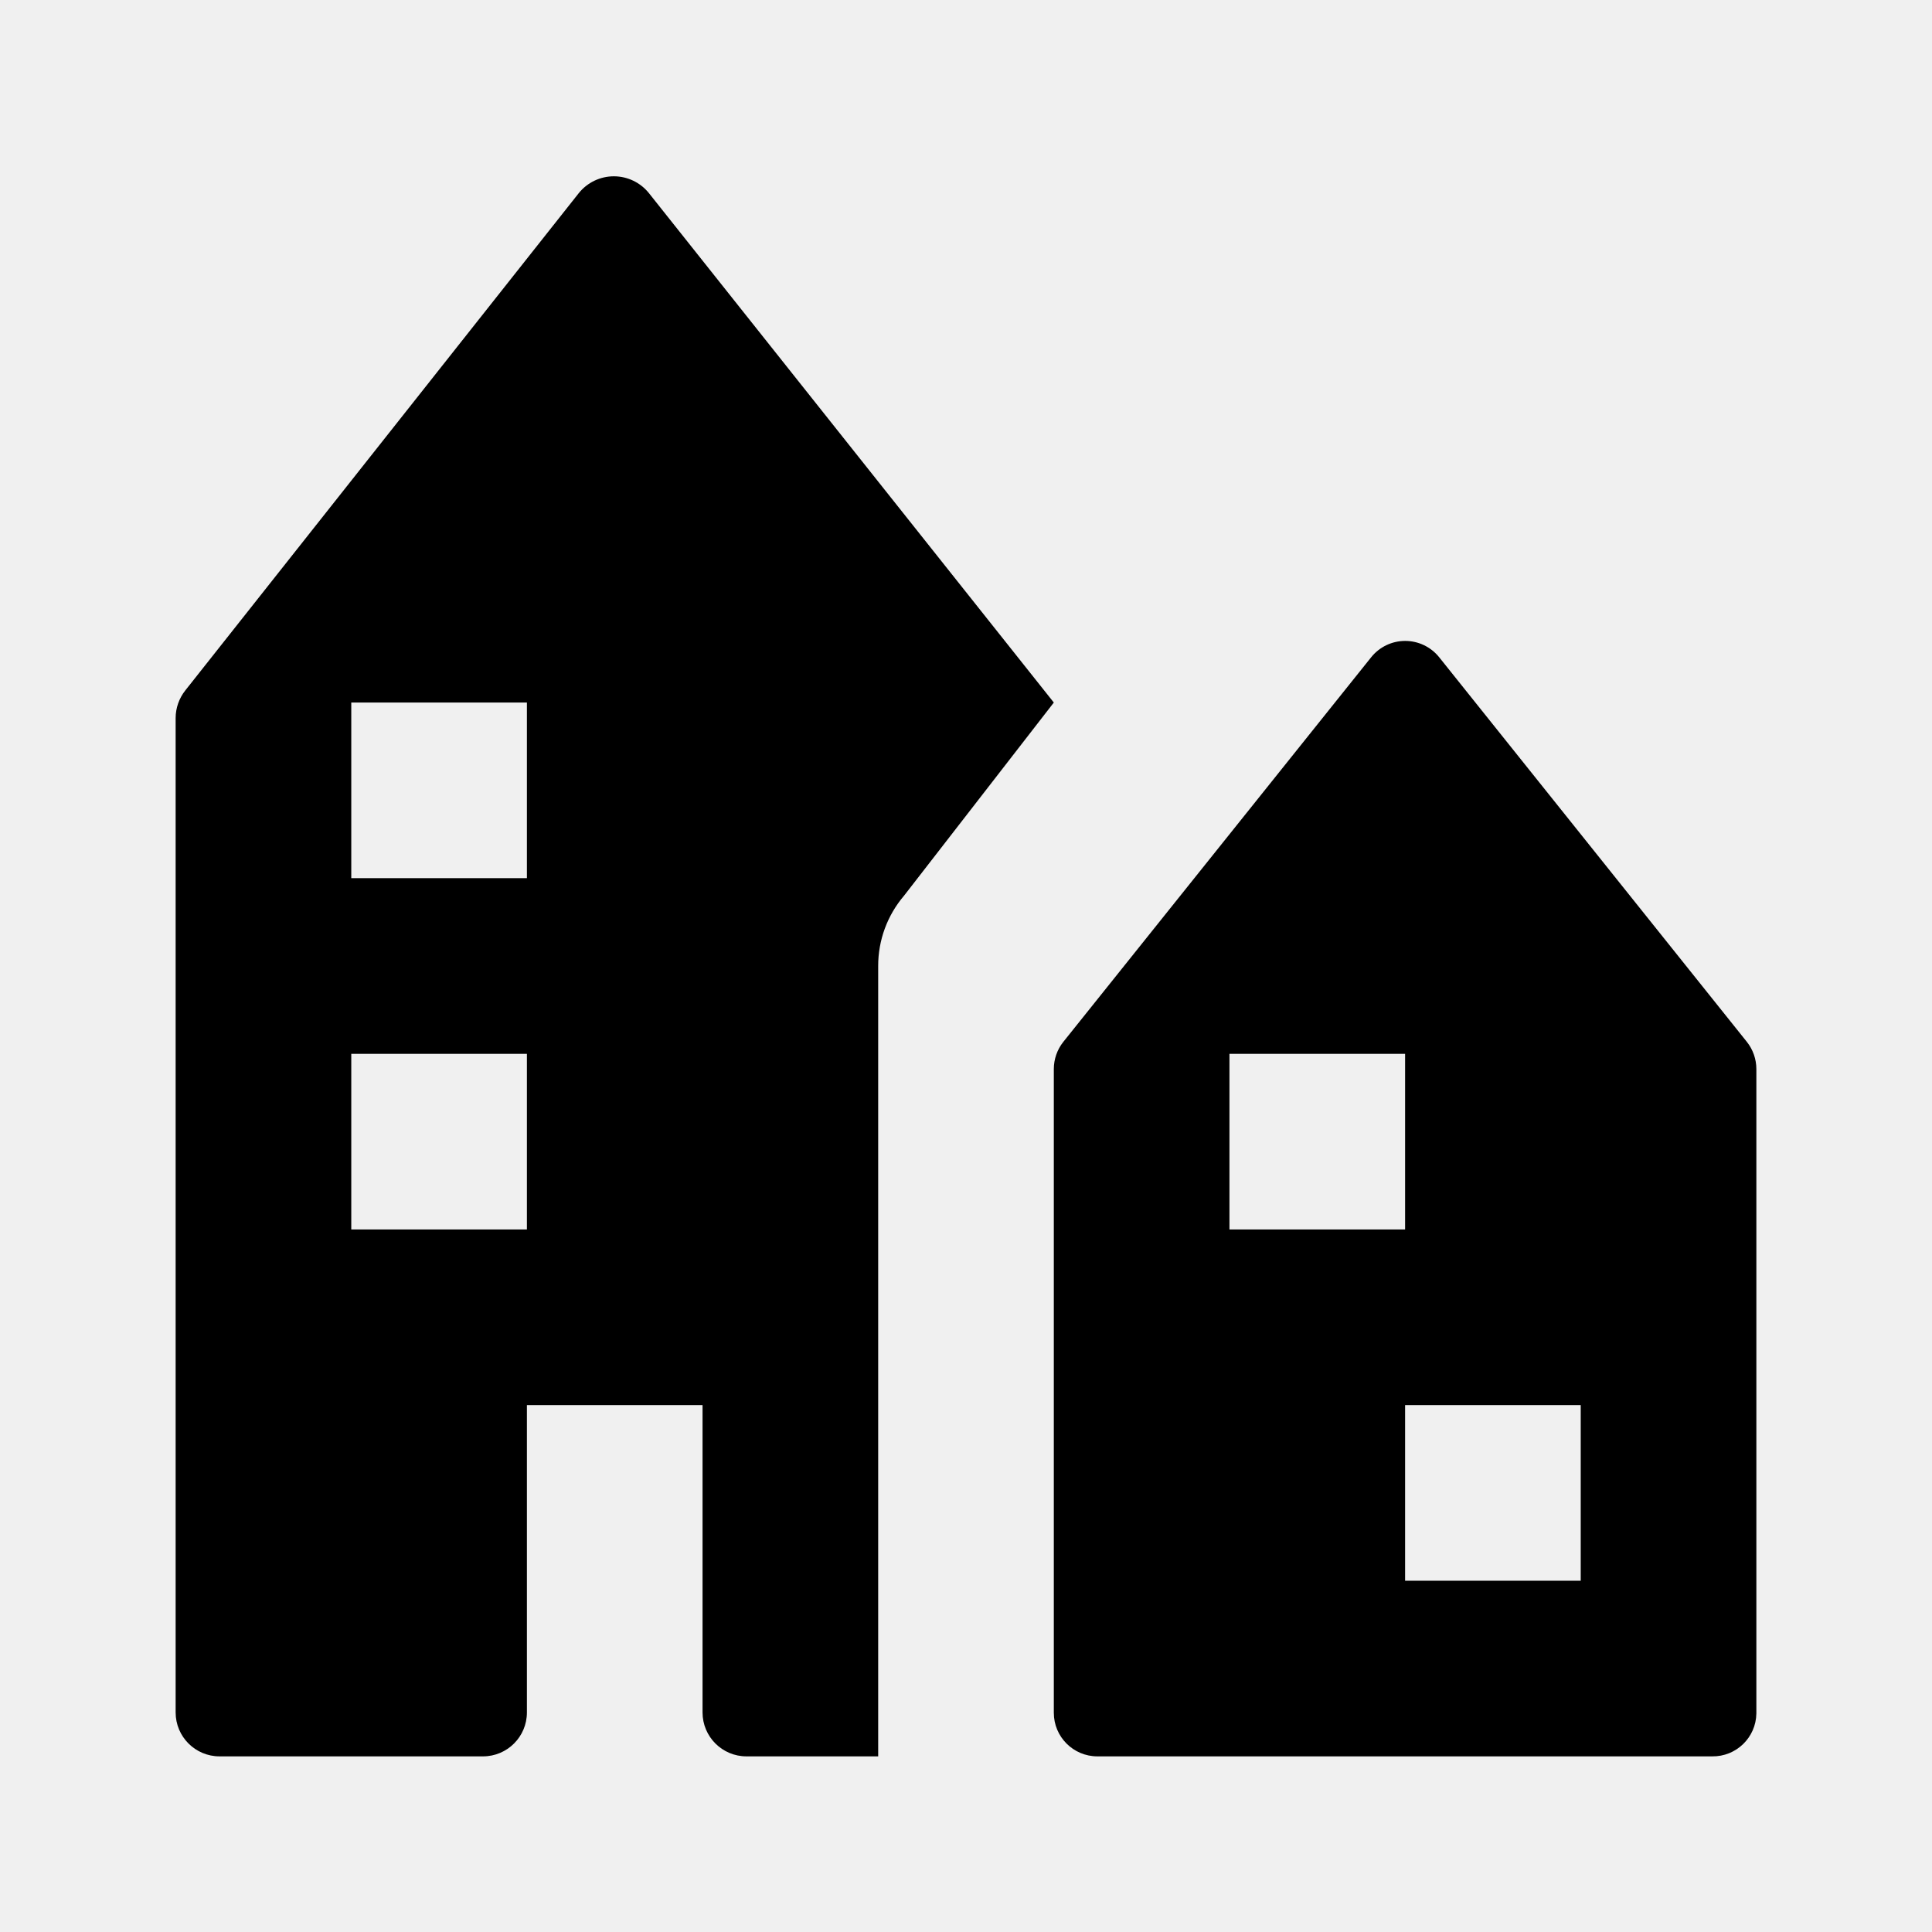
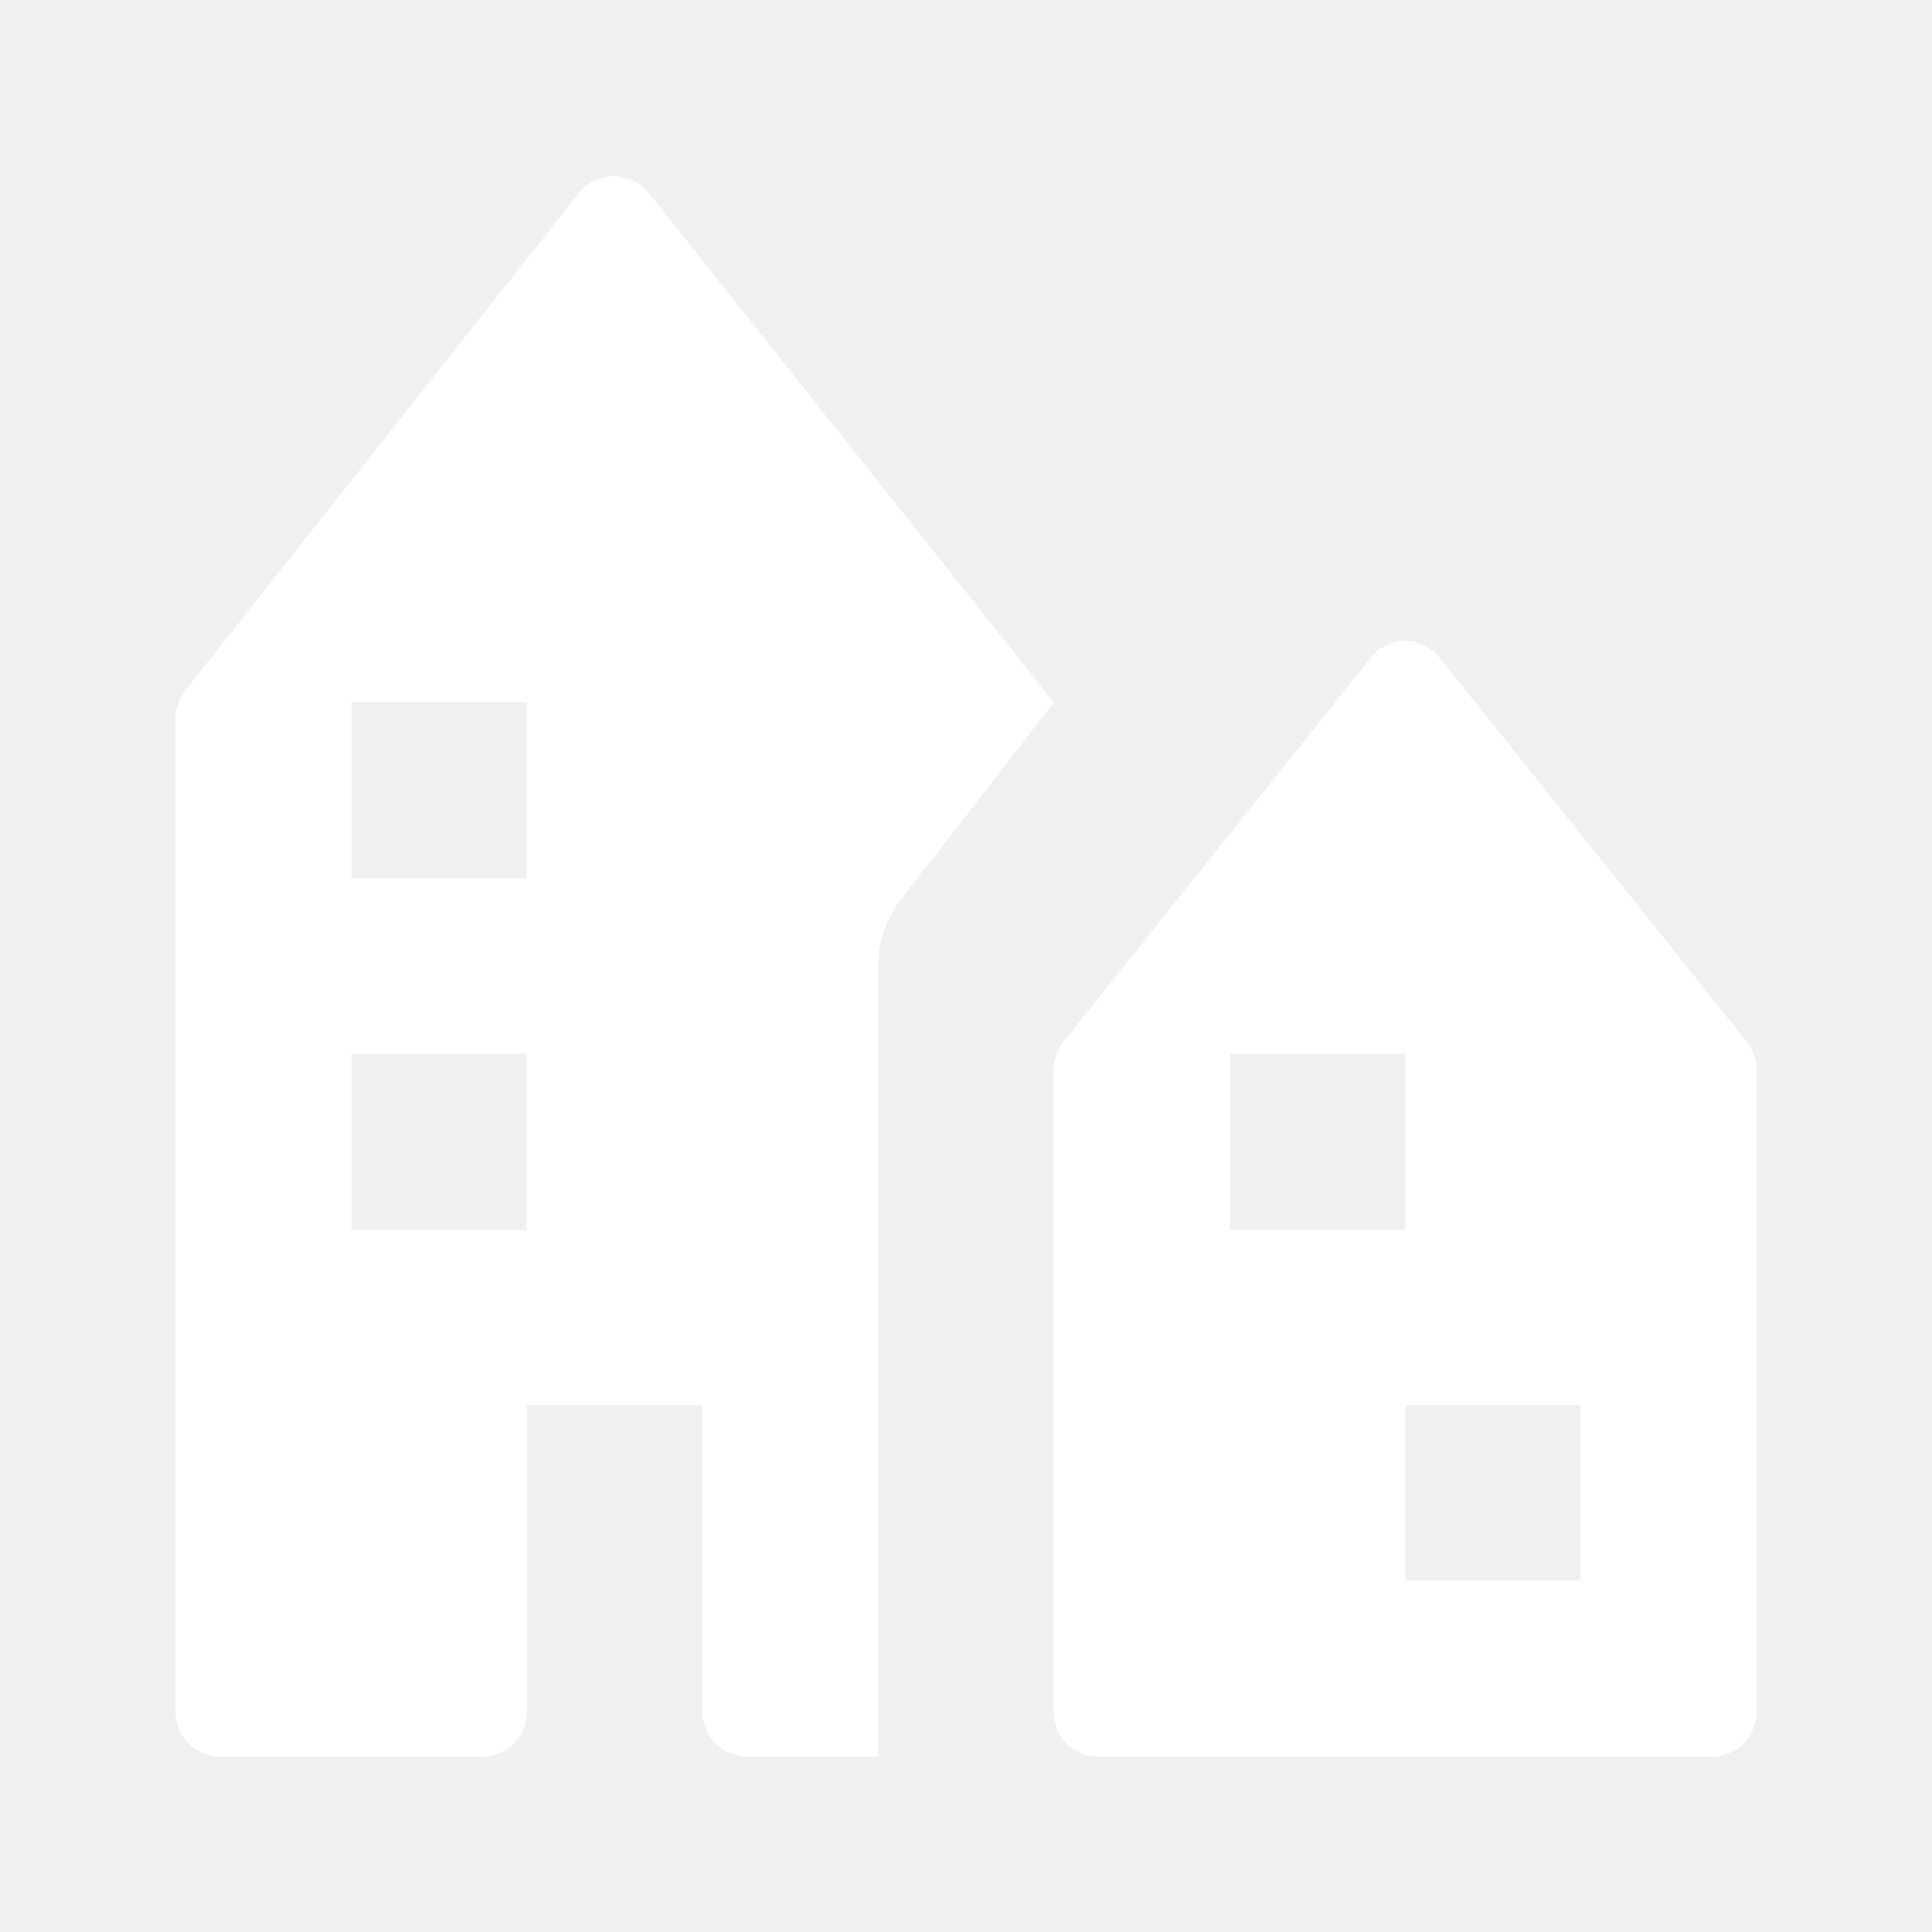
<svg xmlns="http://www.w3.org/2000/svg" id="Layer_1" data-name="Layer 1" width="11" height="11" viewBox="0 0 11 11">
-   <path d="M3.695,1.1a.256.256,0,0,0-.4,0L1.055,3.931A.254.254,0,0,0,1,4.088V9.75a.25.25,0,0,0,.25.25h1.5A.25.25,0,0,0,3,9.75V8H4V9.75a.25.25,0,0,0,.25.25H5V5.5a.615.615,0,0,1,.147-.4L6,4ZM3,7H2V6H3ZM3,5H2V4H3ZM8.194,3.742a.248.248,0,0,0-.387,0L6.054,5.932A.249.249,0,0,0,6,6.087V9.752A.248.248,0,0,0,6.248,10h3.5A.248.248,0,0,0,10,9.756h0V6.087a.249.249,0,0,0-.054-.155ZM7,6H8V7H7ZM9,9H8V8H9Z" />
+   <path style="fill: #fff" d="M3.695,1.1a.256.256,0,0,0-.4,0L1.055,3.931A.254.254,0,0,0,1,4.088V9.75a.25.25,0,0,0,.25.25h1.5A.25.25,0,0,0,3,9.75V8H4V9.75a.25.25,0,0,0,.25.25H5V5.5a.615.615,0,0,1,.147-.4L6,4ZM3,7H2V6H3ZM3,5H2V4H3ZM8.194,3.742a.248.248,0,0,0-.387,0L6.054,5.932A.249.249,0,0,0,6,6.087V9.752A.248.248,0,0,0,6.248,10h3.5A.248.248,0,0,0,10,9.756h0V6.087a.249.249,0,0,0-.054-.155ZM7,6H8V7H7ZM9,9H8V8H9Z" />
</svg>
